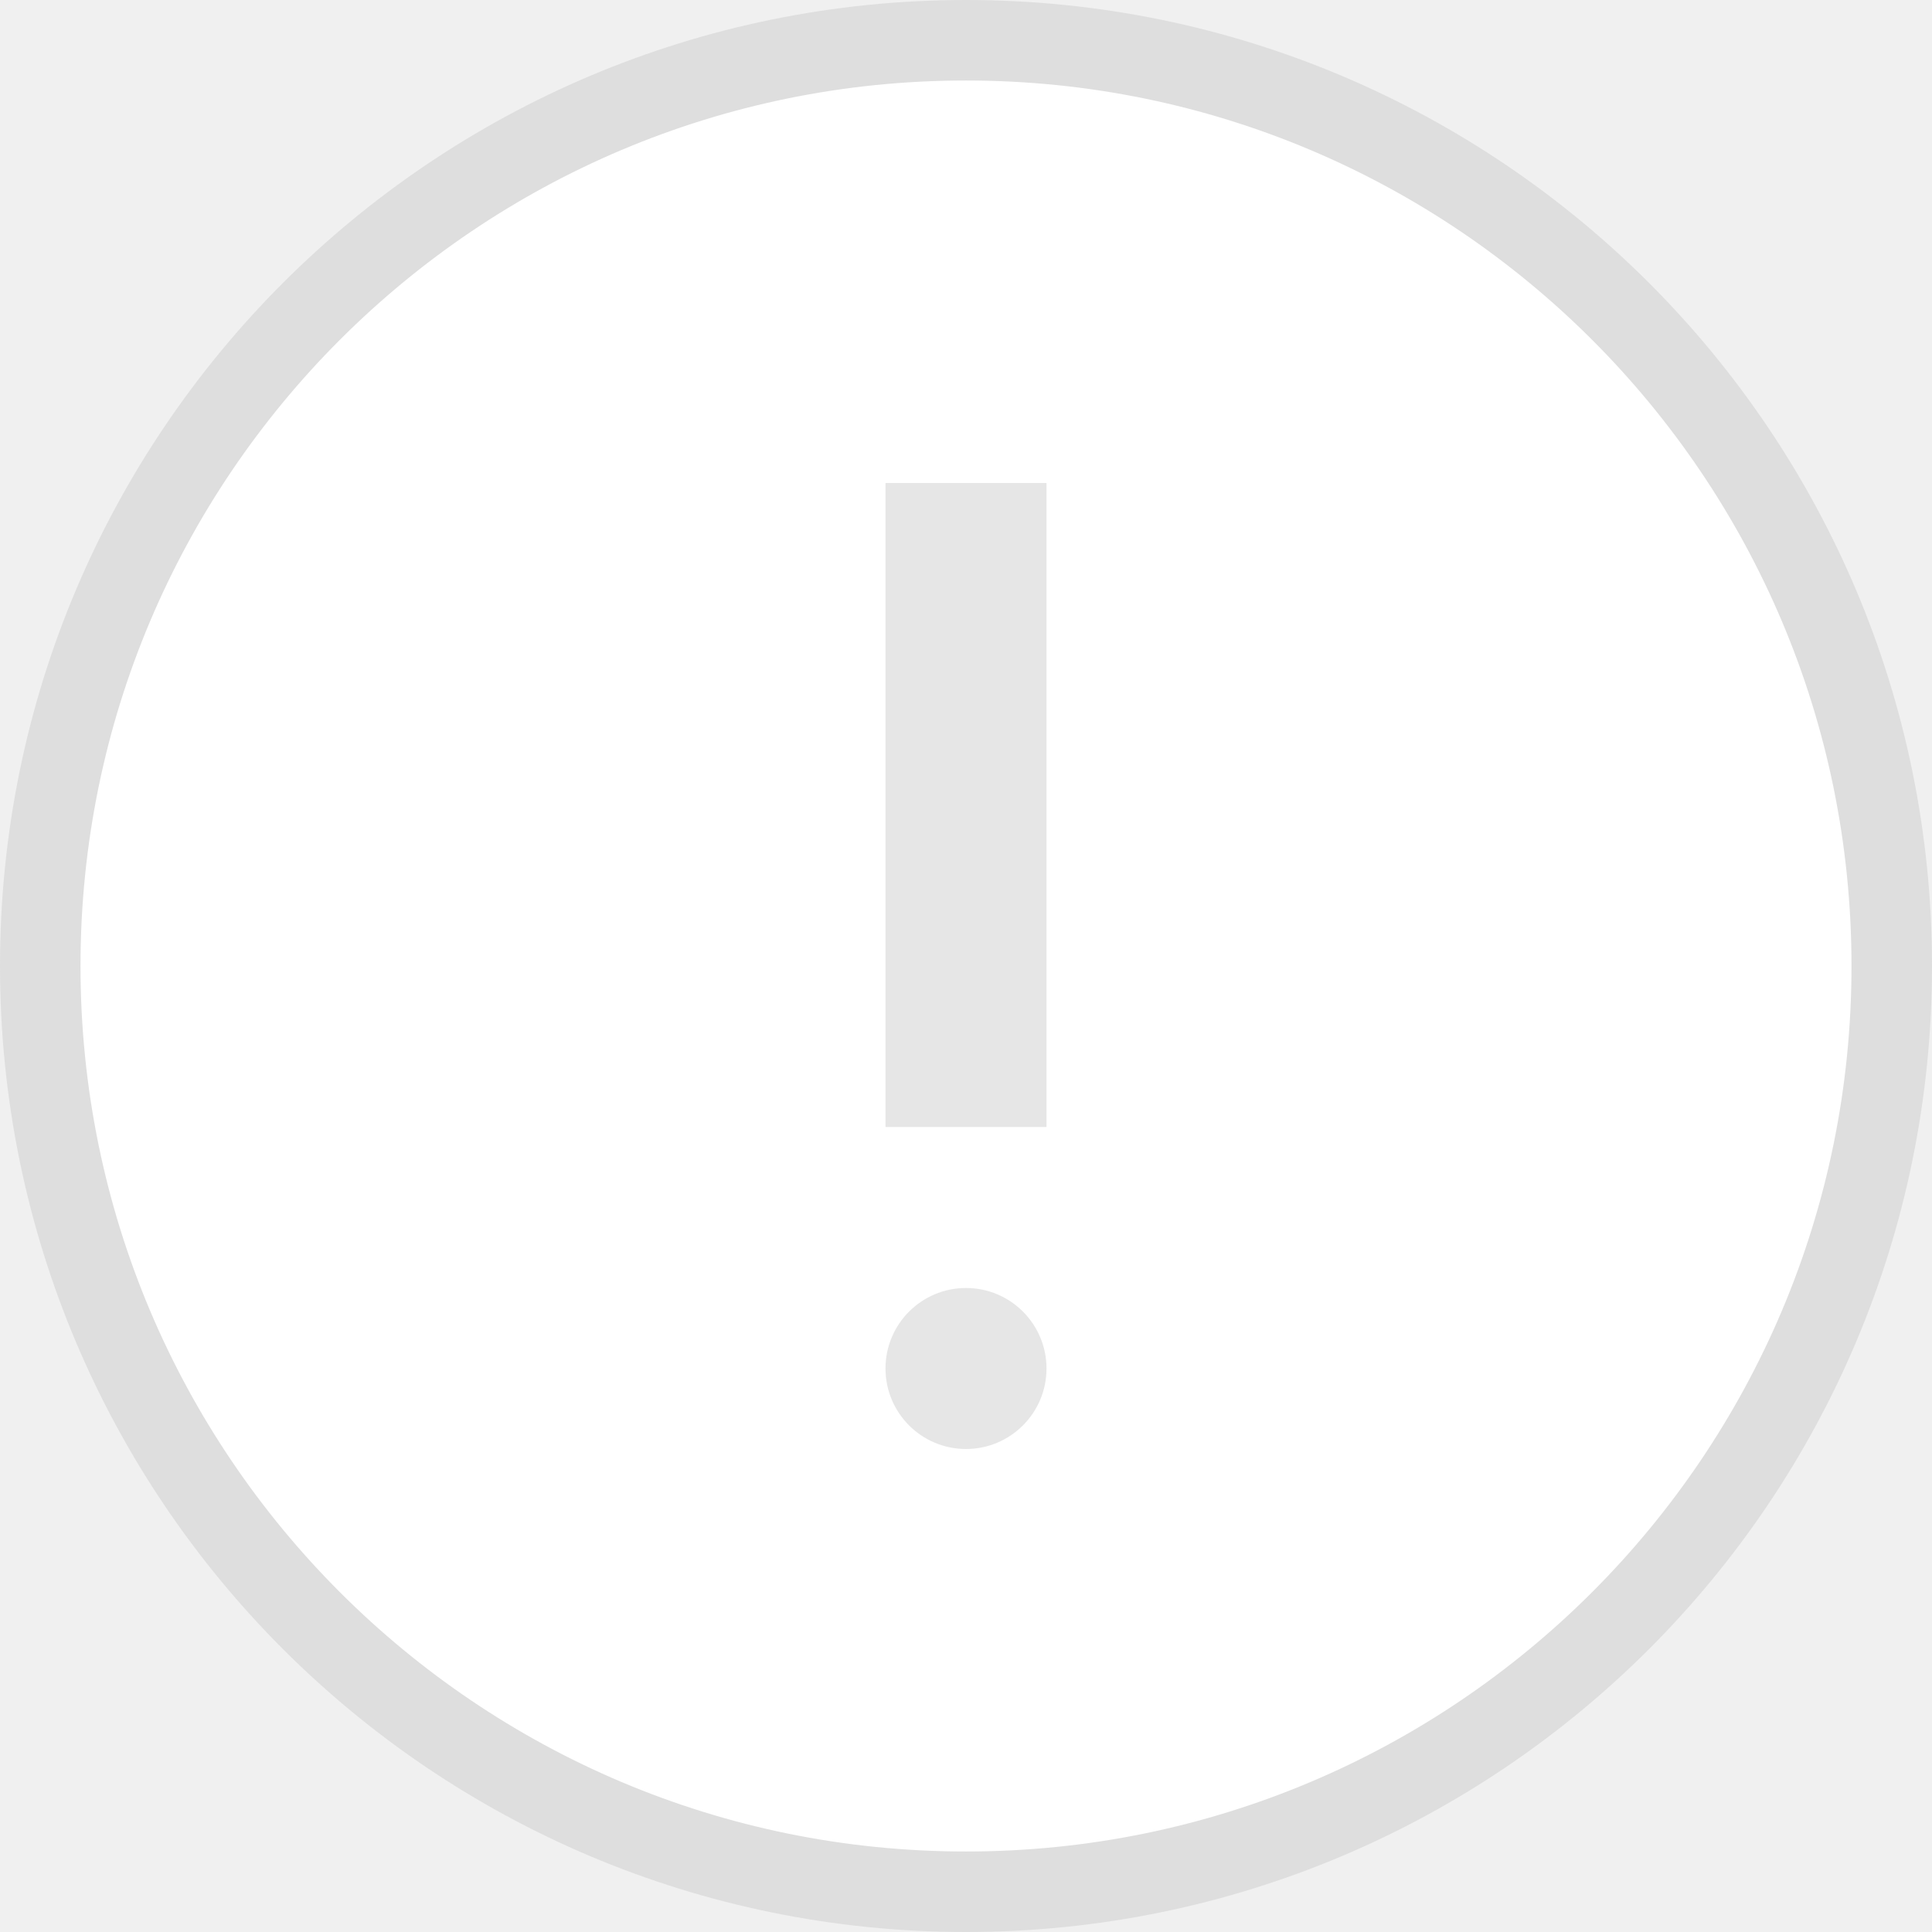
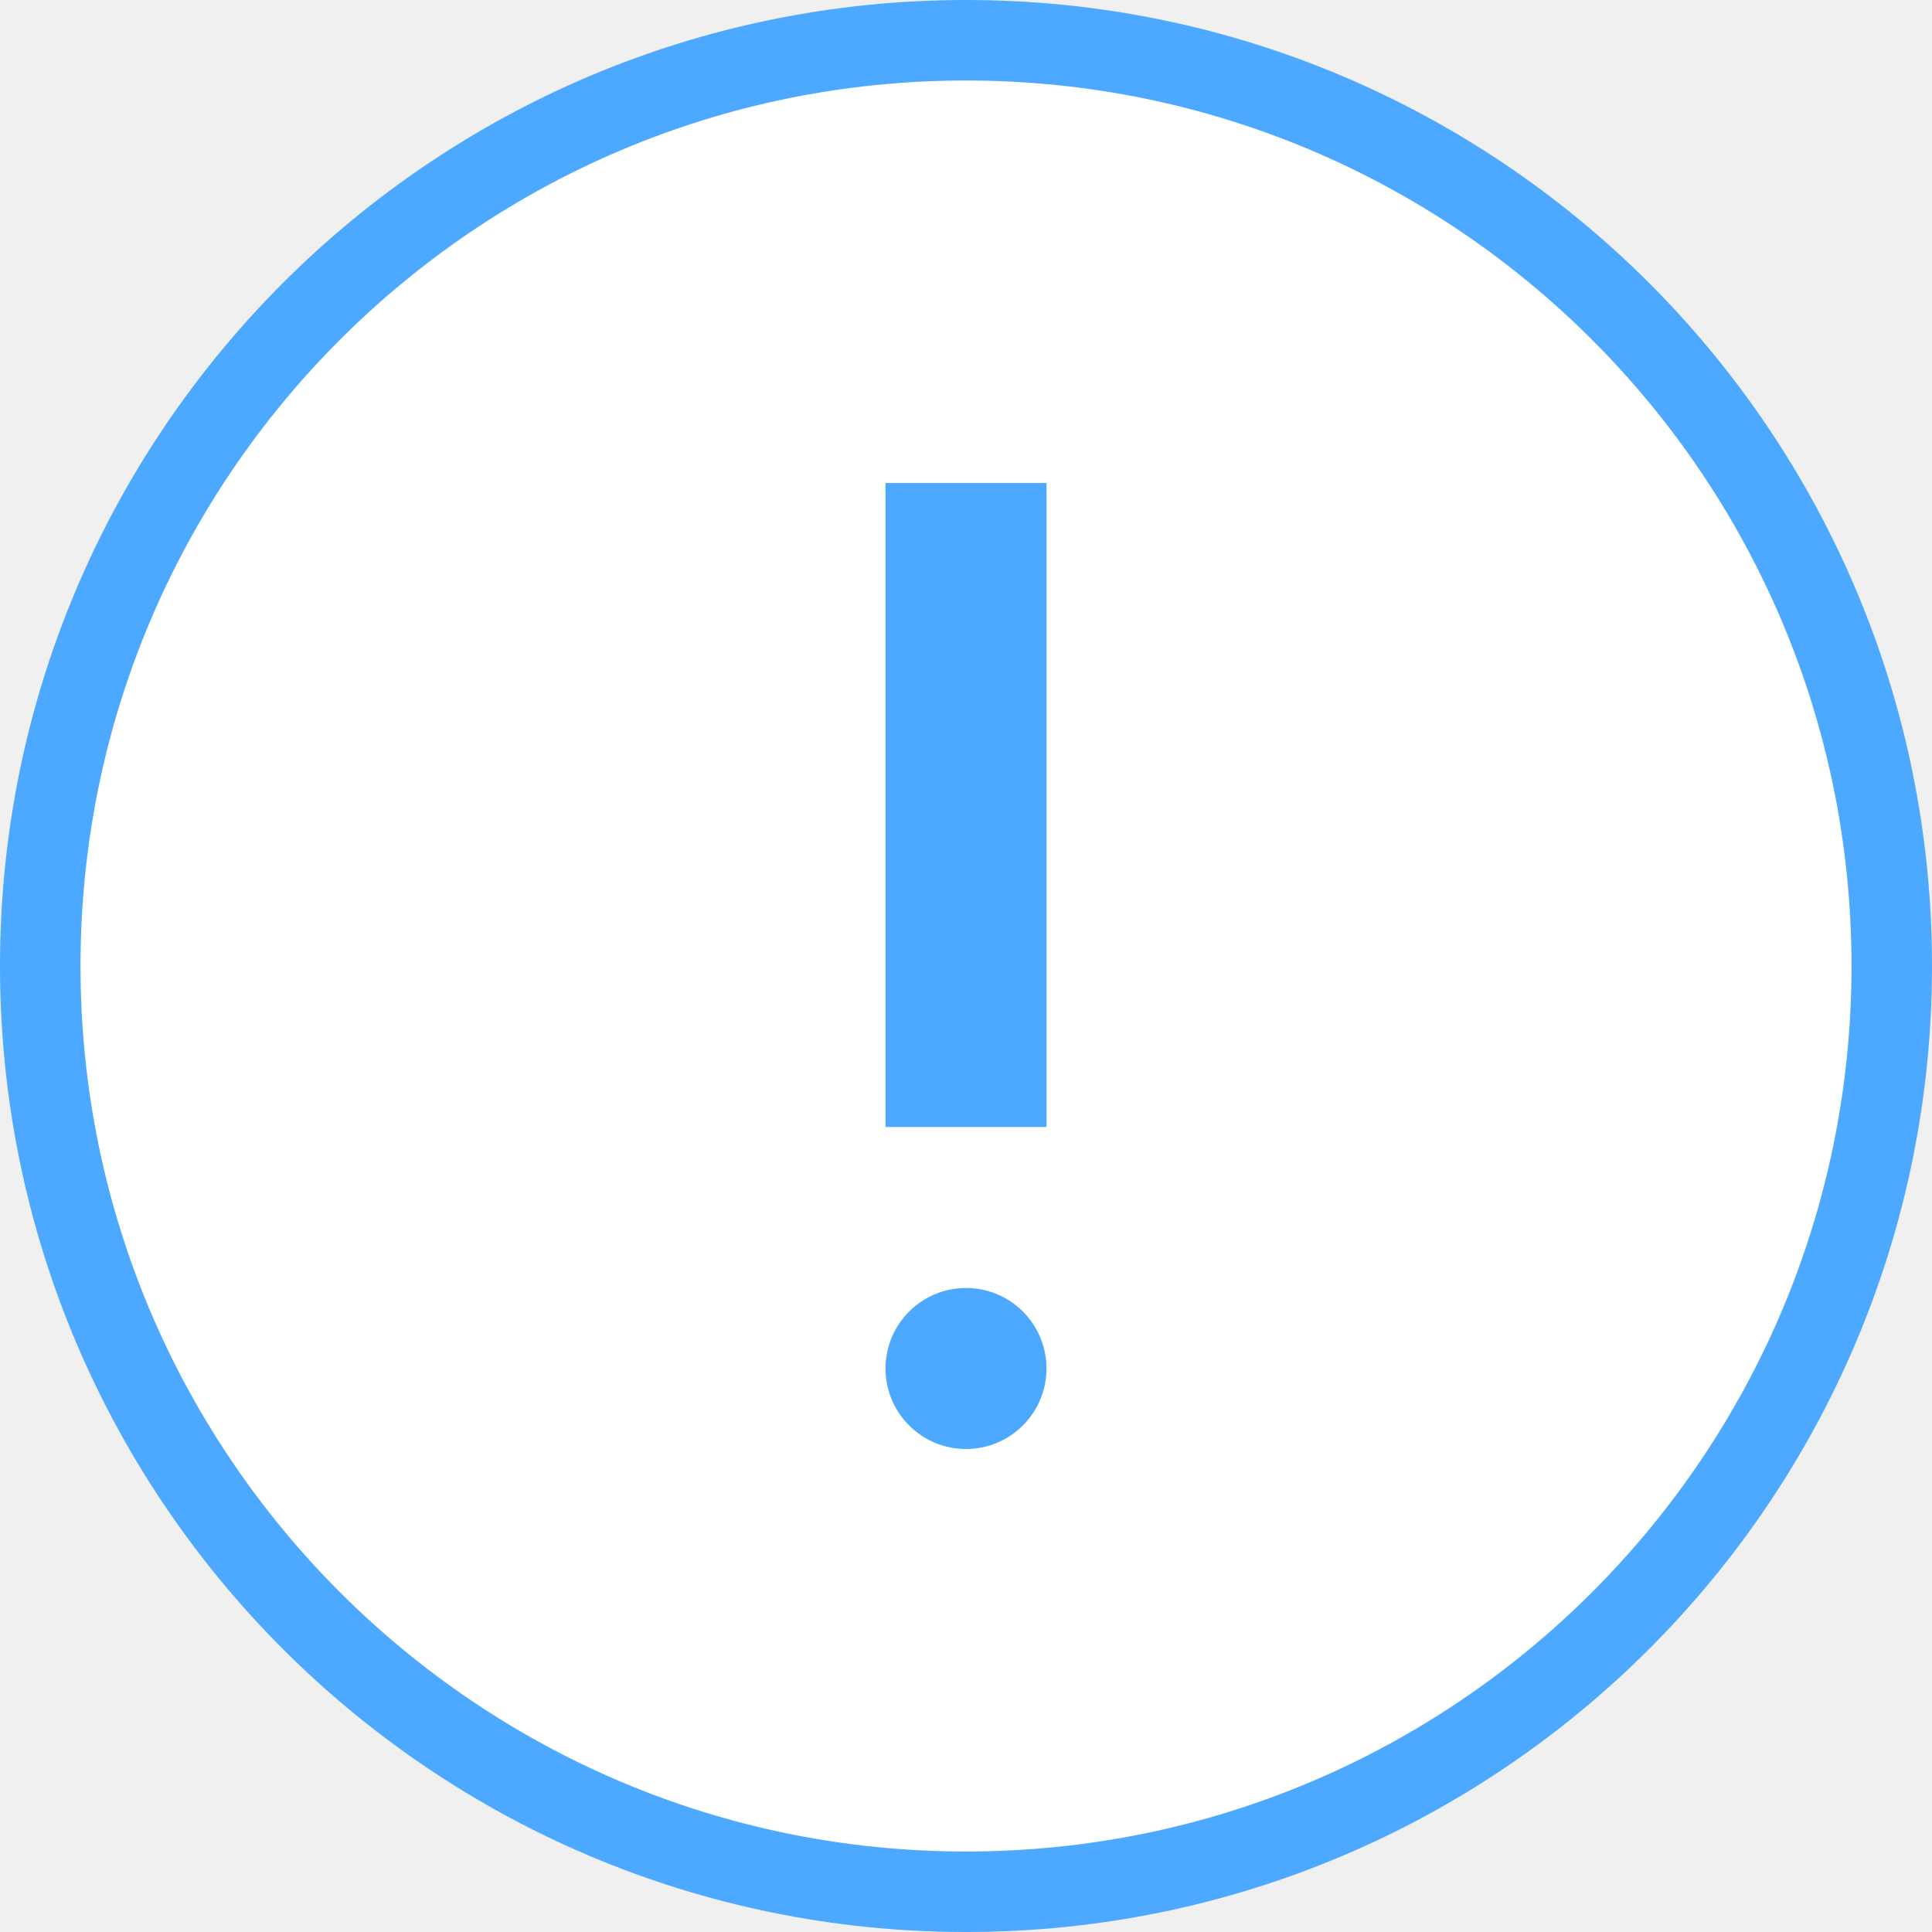
<svg xmlns="http://www.w3.org/2000/svg" width="24" height="24" viewBox="0 0 24 24" fill="none">
  <g clip-path="url(#clip0_1_3808)">
-     <circle cx="12" cy="12" r="11.5" fill="white" stroke="#DEDEDE" />
-     <rect x="11" y="6" width="2" height="8" fill="#E6E6E6" />
-     <circle cx="12" cy="17" r="1" fill="#E6E6E6" />
+     <circle cx="12" cy="12" r="11.5" fill="white" stroke="#4DA9FF" />
+     <rect x="11" y="6" width="2" height="8" fill="#4DA9FF" />
+     <circle cx="12" cy="17" r="1" fill="#4DA9FF" />
  </g>
  <defs>
    <clipPath id="clip0_1_3808">
      <rect width="24" height="24" fill="white" />
    </clipPath>
  </defs>
</svg>
